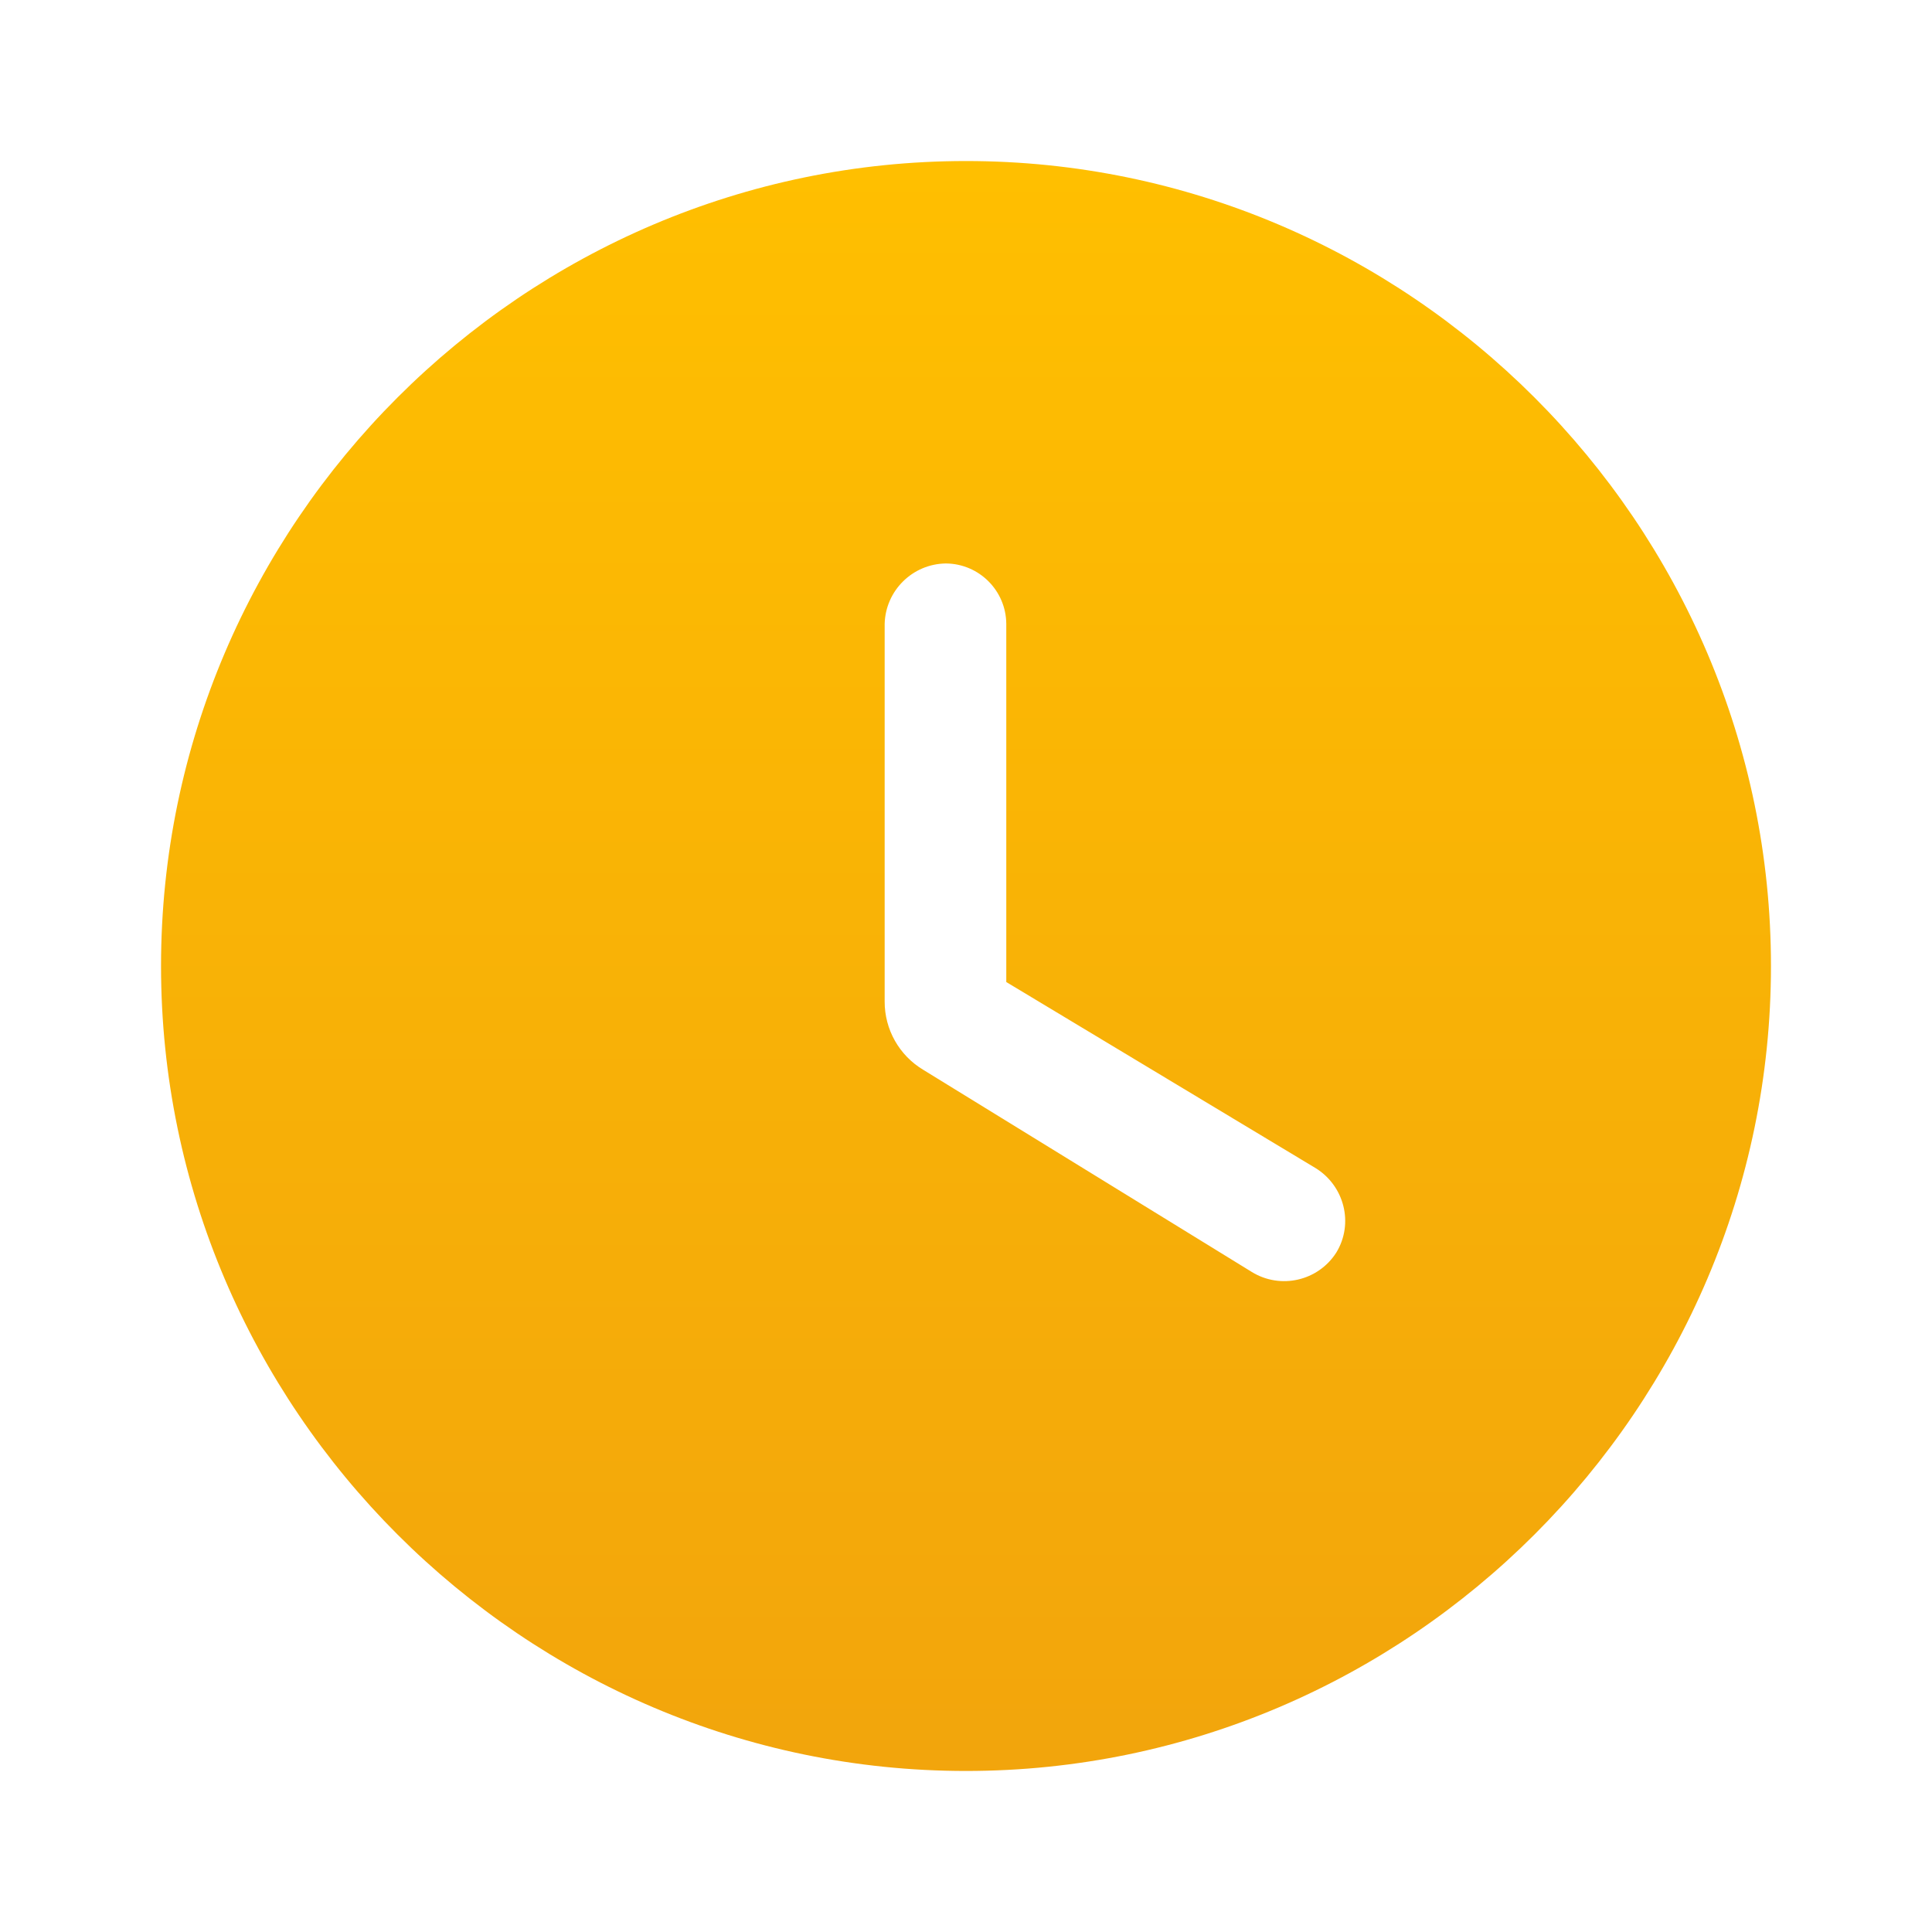
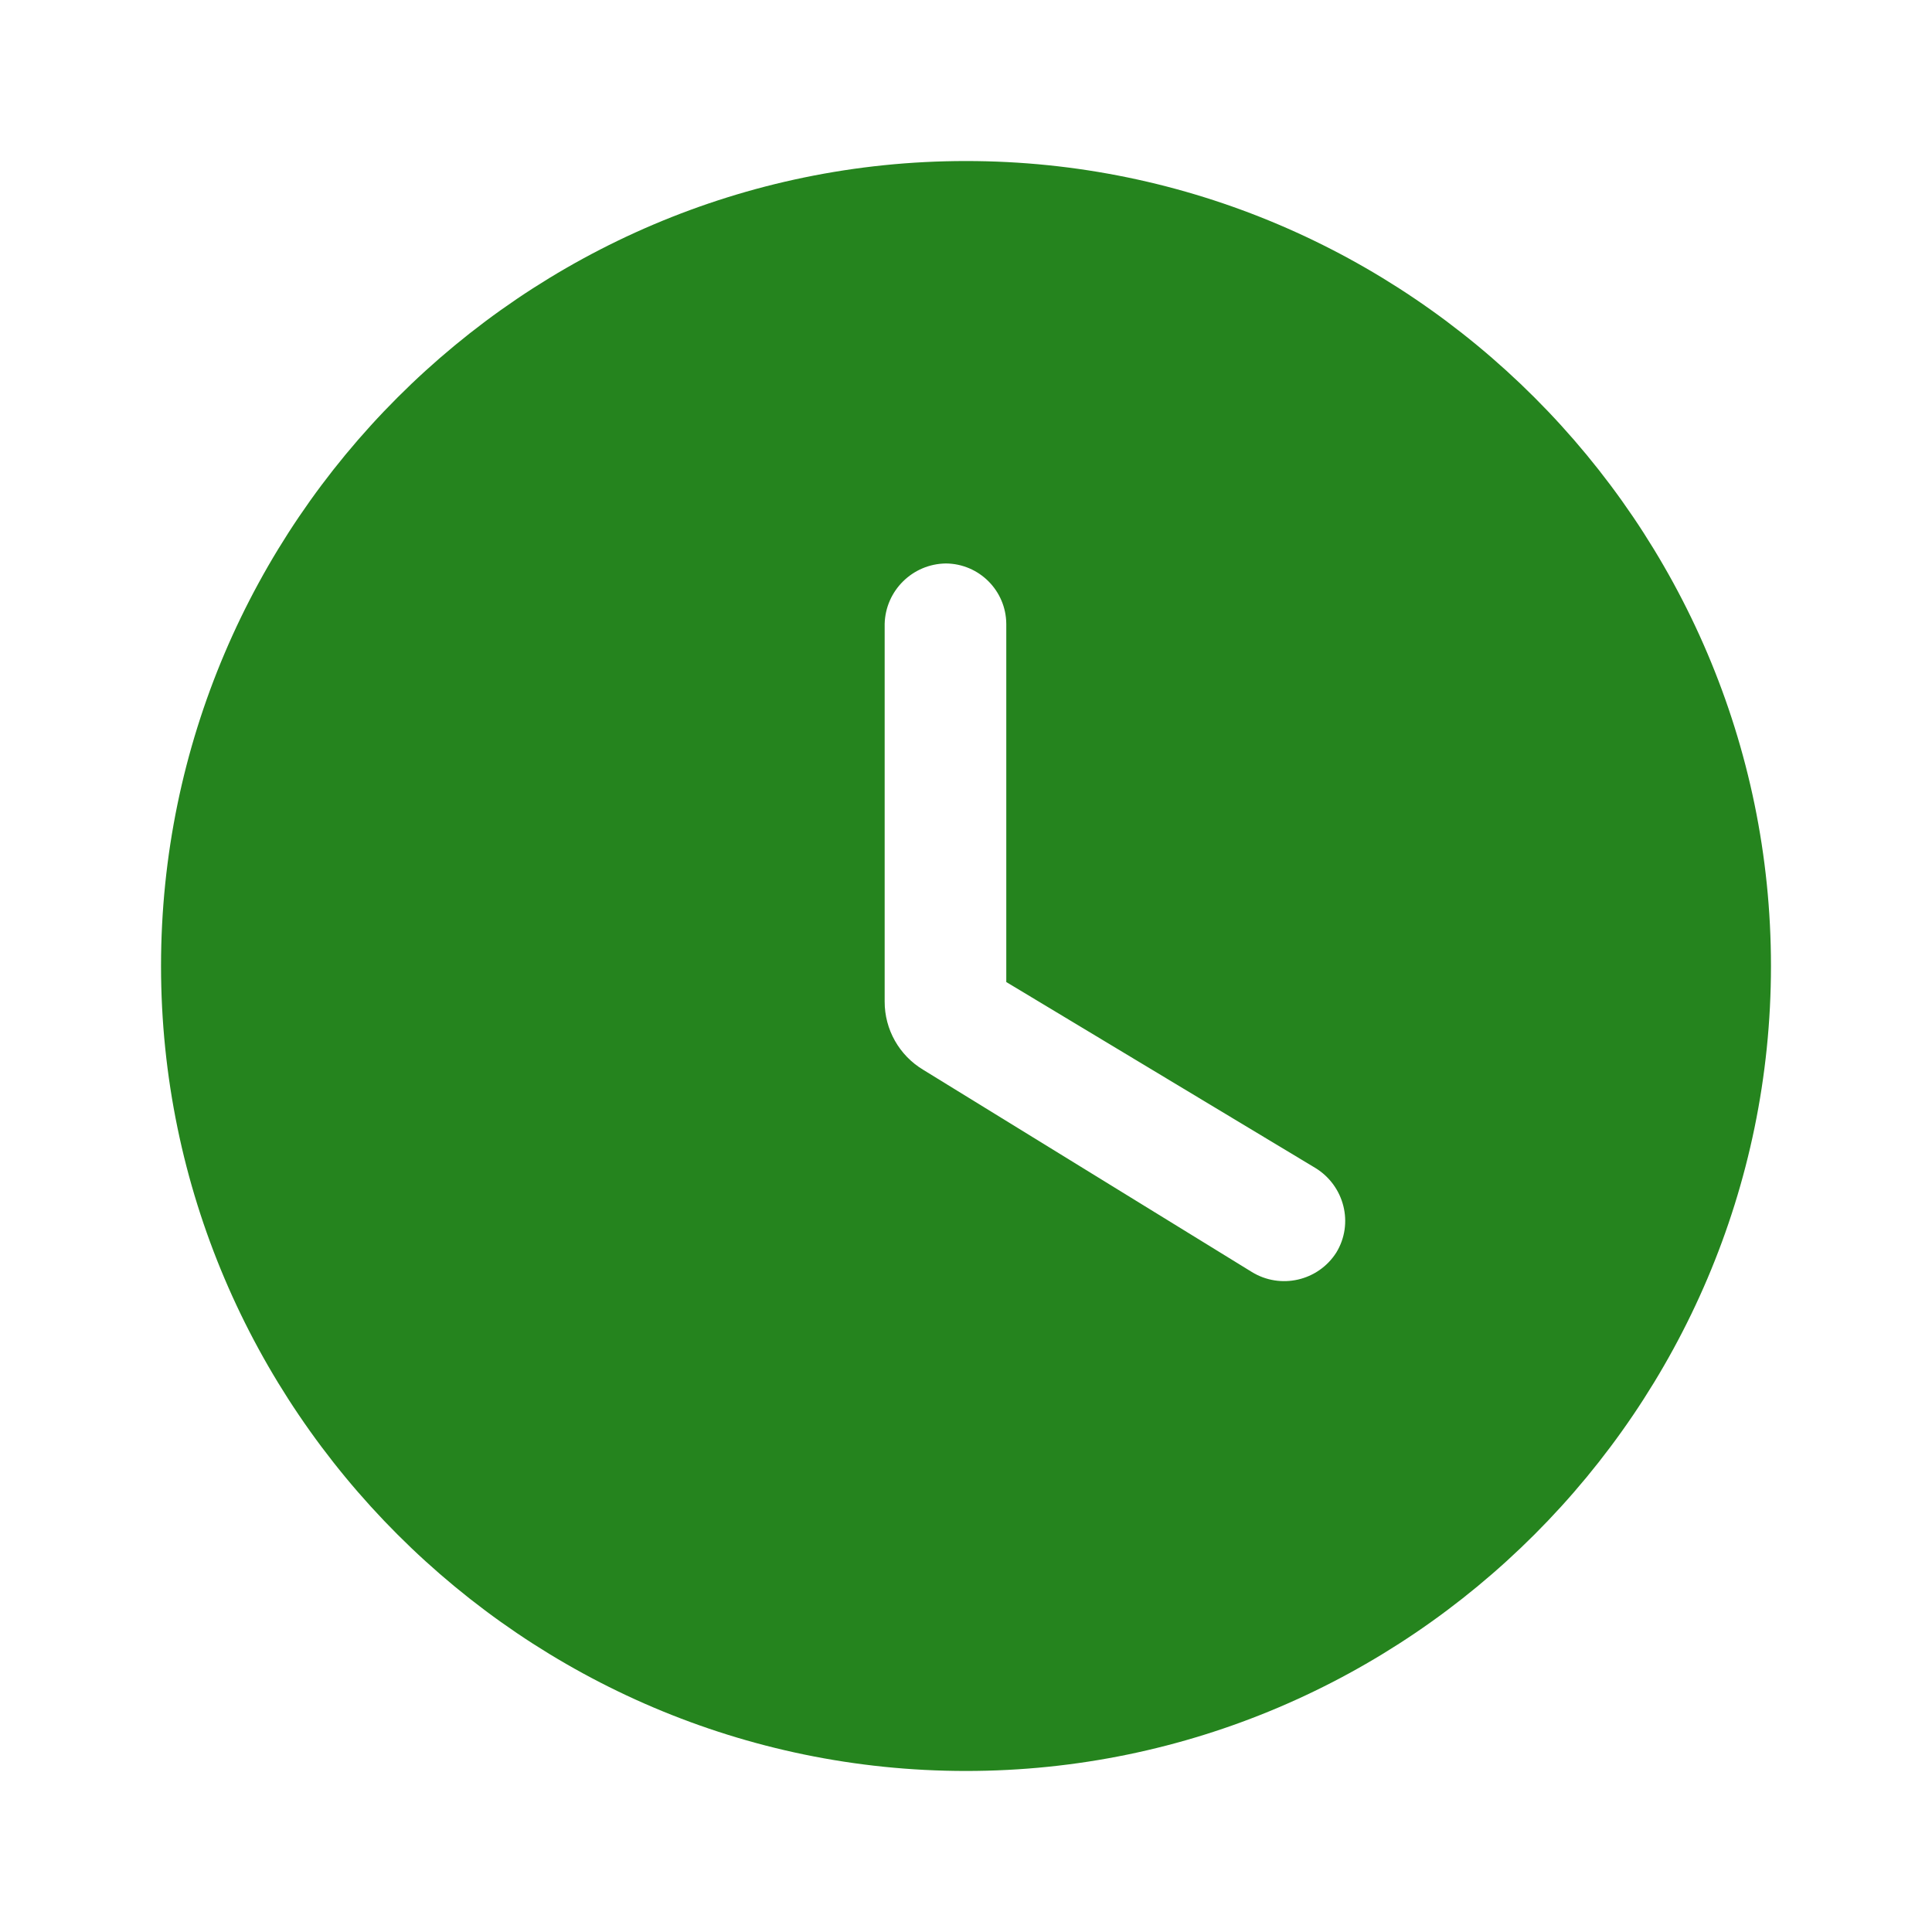
<svg xmlns="http://www.w3.org/2000/svg" width="20" height="20" fill="none">
  <path d="M10 1.667c-4.583 0-8.333 3.75-8.333 8.333s3.75 8.333 8.333 8.333 8.333-3.75 8.333-8.333S14.583 1.667 10 1.667Zm2.958 11.5-3.4-2.092a.821.821 0 0 1-.4-.708V6.458a.642.642 0 0 1 .634-.625.63.63 0 0 1 .625.625v3.708l3.2 1.925c.3.184.4.575.216.876a.64.64 0 0 1-.875.2Z" fill="url(#a)" />
  <defs>
    <linearGradient id="a" x1="10" y1="1.667" x2="10" y2="18.333" gradientUnits="userSpaceOnUse">
-       <stop stop-color="#FFBF00" />
-       <stop offset="1" stop-color="#F2A50C" />
+       <stop stop-color="#25841e" />
+       <stop offset="1" stop-color="#25841e" />
    </linearGradient>
  </defs>
</svg>
